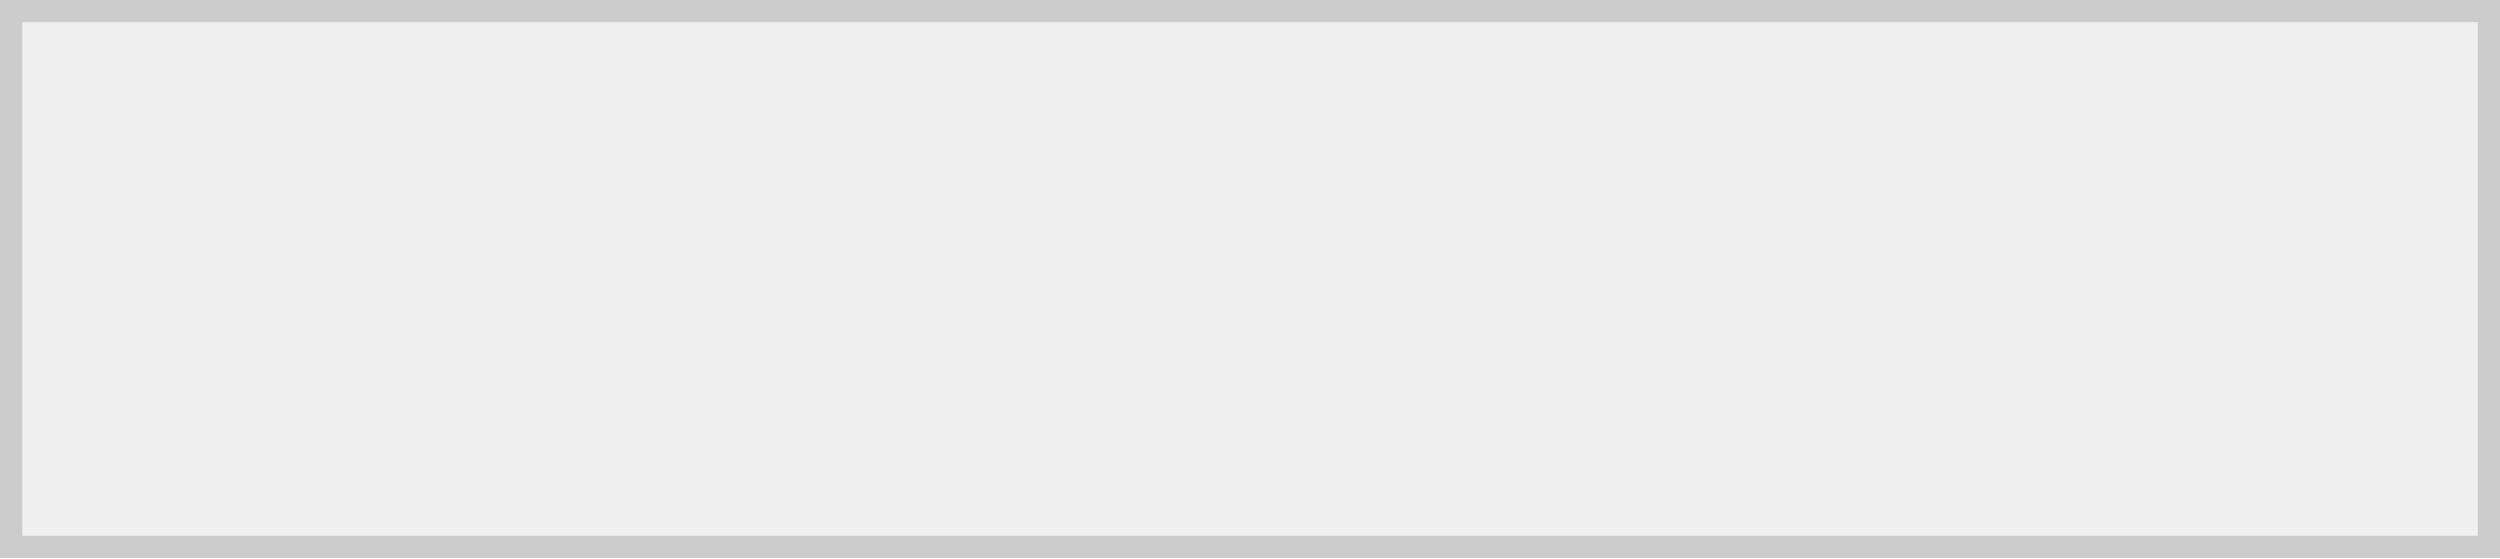
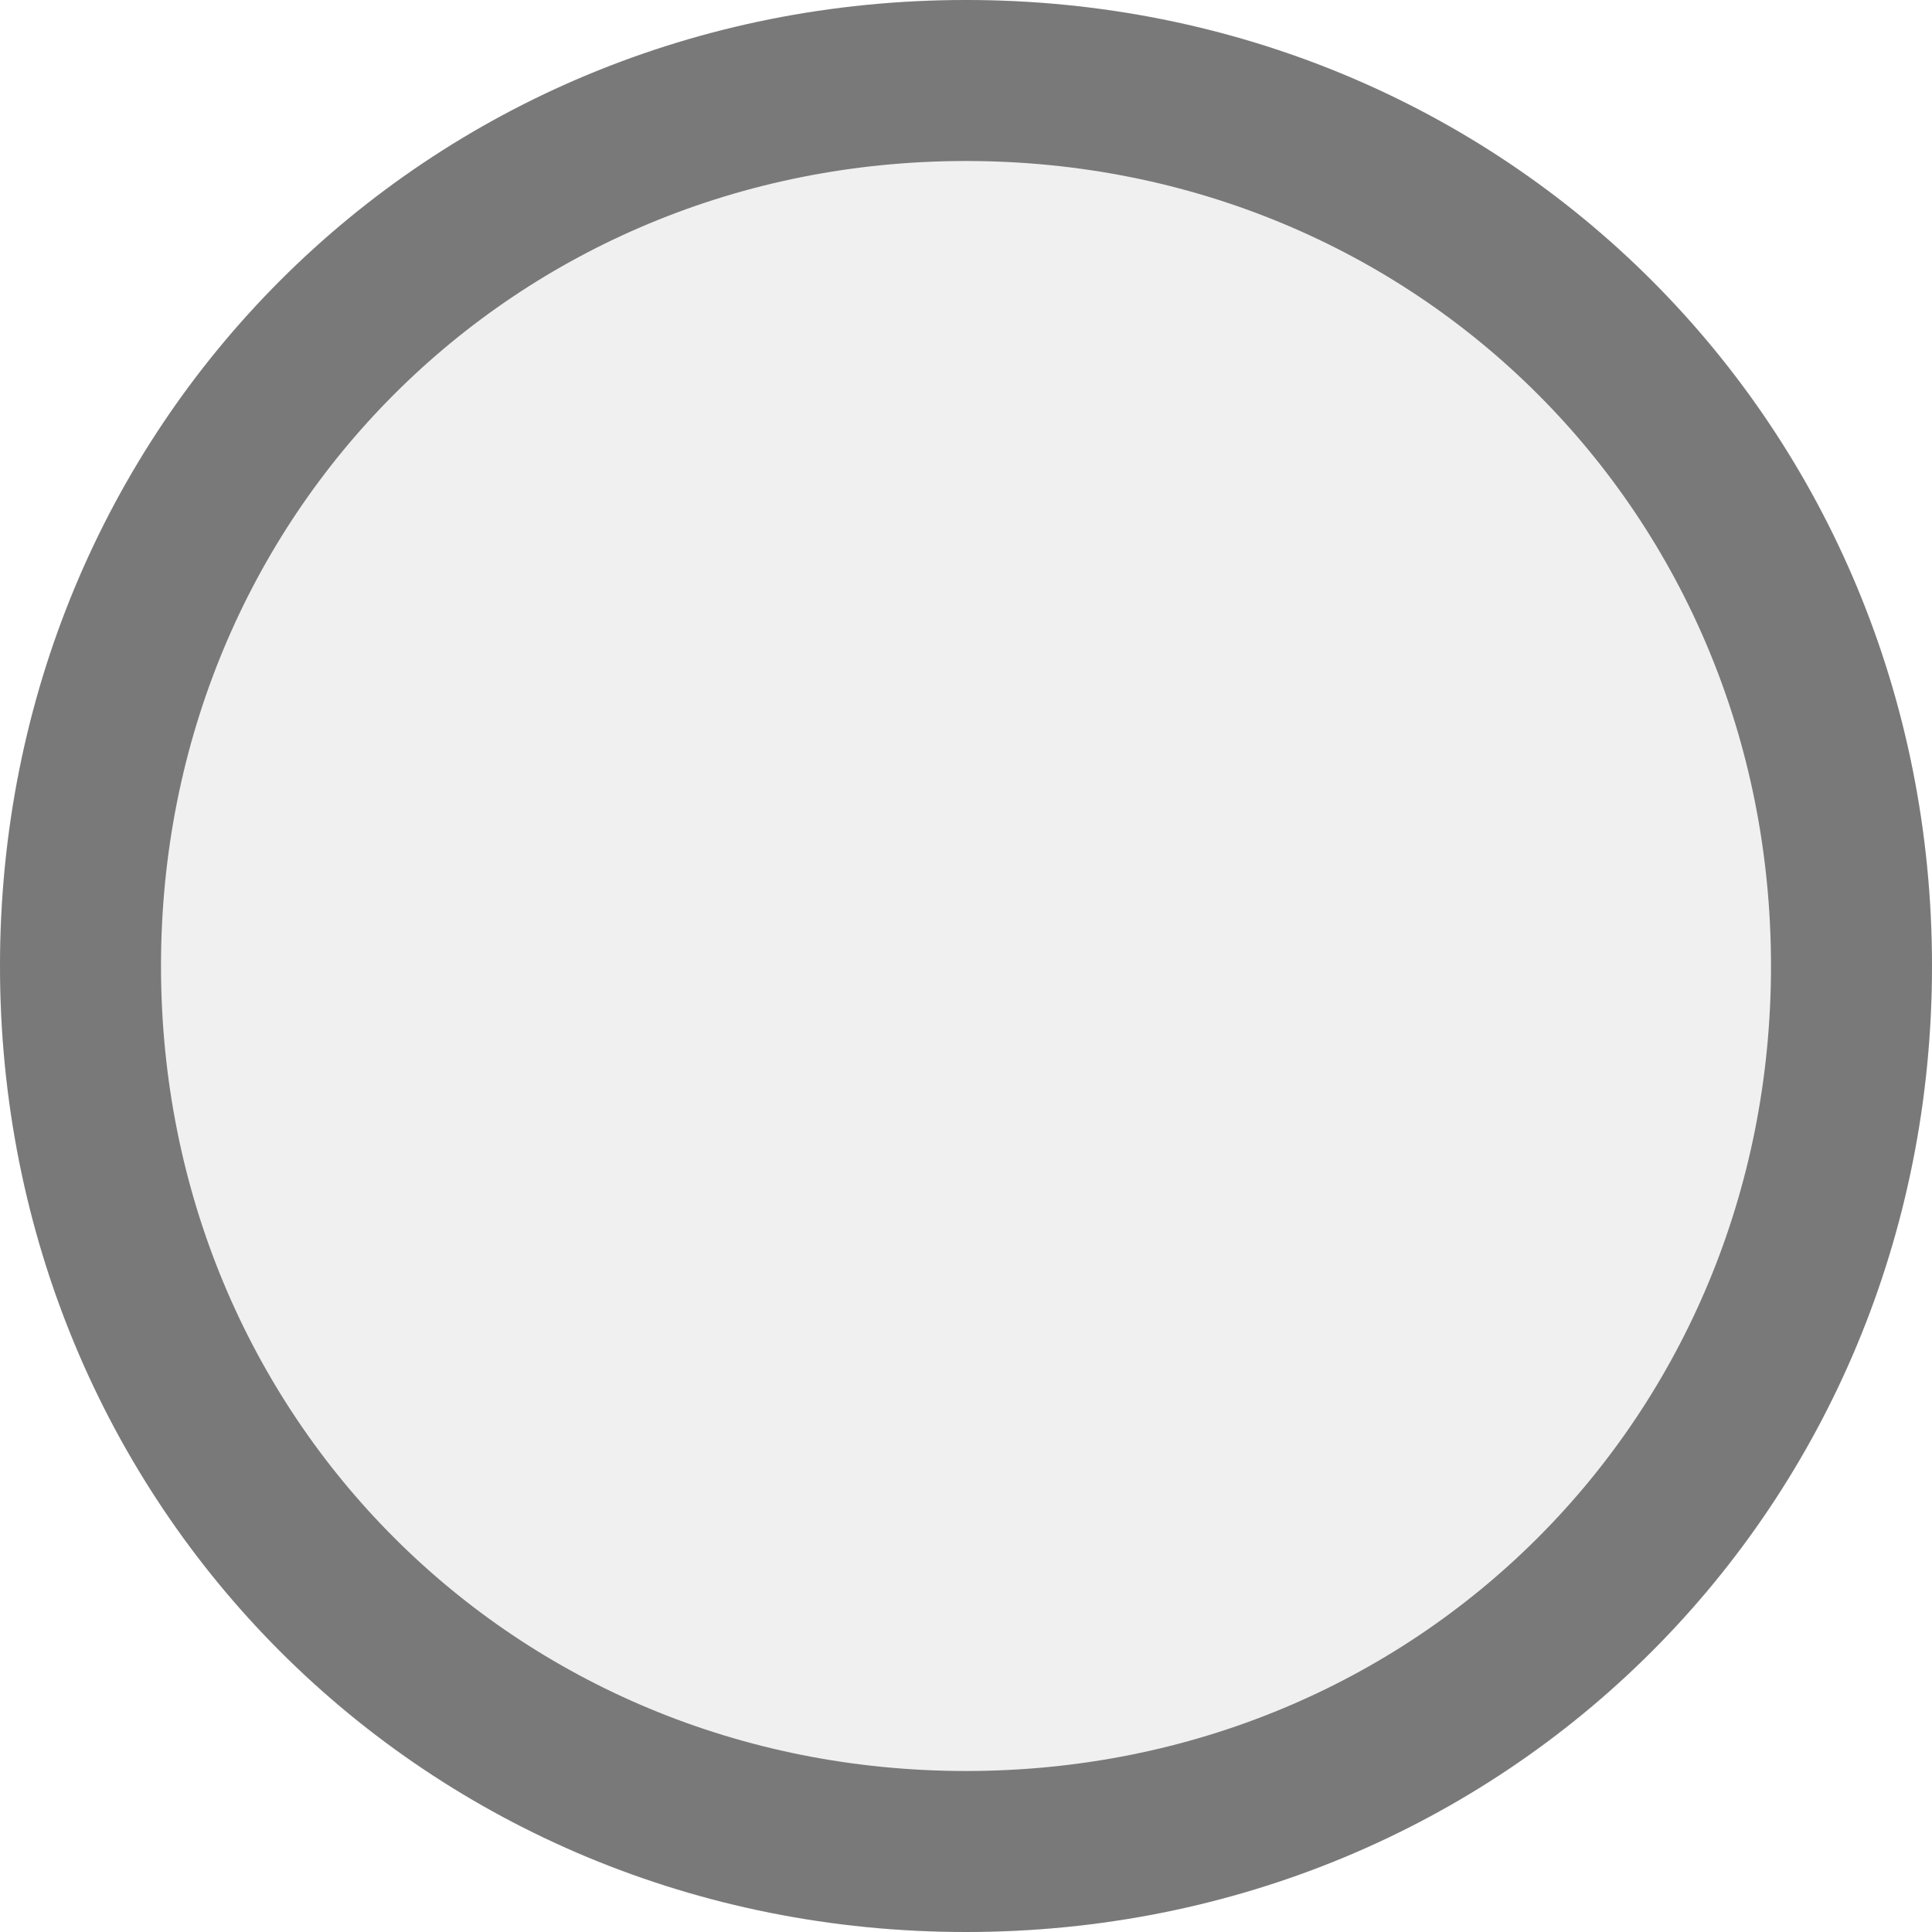
- <svg xmlns="http://www.w3.org/2000/svg" version="1.1" width="112px" height="25px" viewBox="219 422  112 25">
-   <path d="M 220 423  L 330 423  L 330 446  L 220 446  L 220 423  Z " fill-rule="nonzero" fill="#f0f0f0" stroke="none" />
-   <path d="M 219.5 422.5  L 330.5 422.5  L 330.5 446.5  L 219.5 446.5  L 219.5 422.5  Z " stroke-width="1" stroke="#aaaaaa" fill="none" stroke-opacity="0.604" />
+ <svg xmlns="http://www.w3.org/2000/svg" version="1.1" width="12px" height="12px" viewBox="225 474  12 12">
+   <path d="M 231 474  C 234.36 474  237 476.64  237 480  C 237 483.36  234.36 486  231 486  C 227.64 486  225 483.36  225 480  C 225 476.64  227.64 474  231 474  Z " fill-rule="nonzero" fill="#f0f0f0" stroke="none" />
+   <path d="M 231 474.5  C 234.08 474.5  236.5 476.92  236.5 480  C 236.5 483.08  234.08 485.5  231 485.5  C 227.92 485.5  225.5 483.08  225.5 480  C 225.5 476.92  227.92 474.5  231 474.5  Z " stroke-width="1" stroke="#797979" fill="none" />
</svg>
